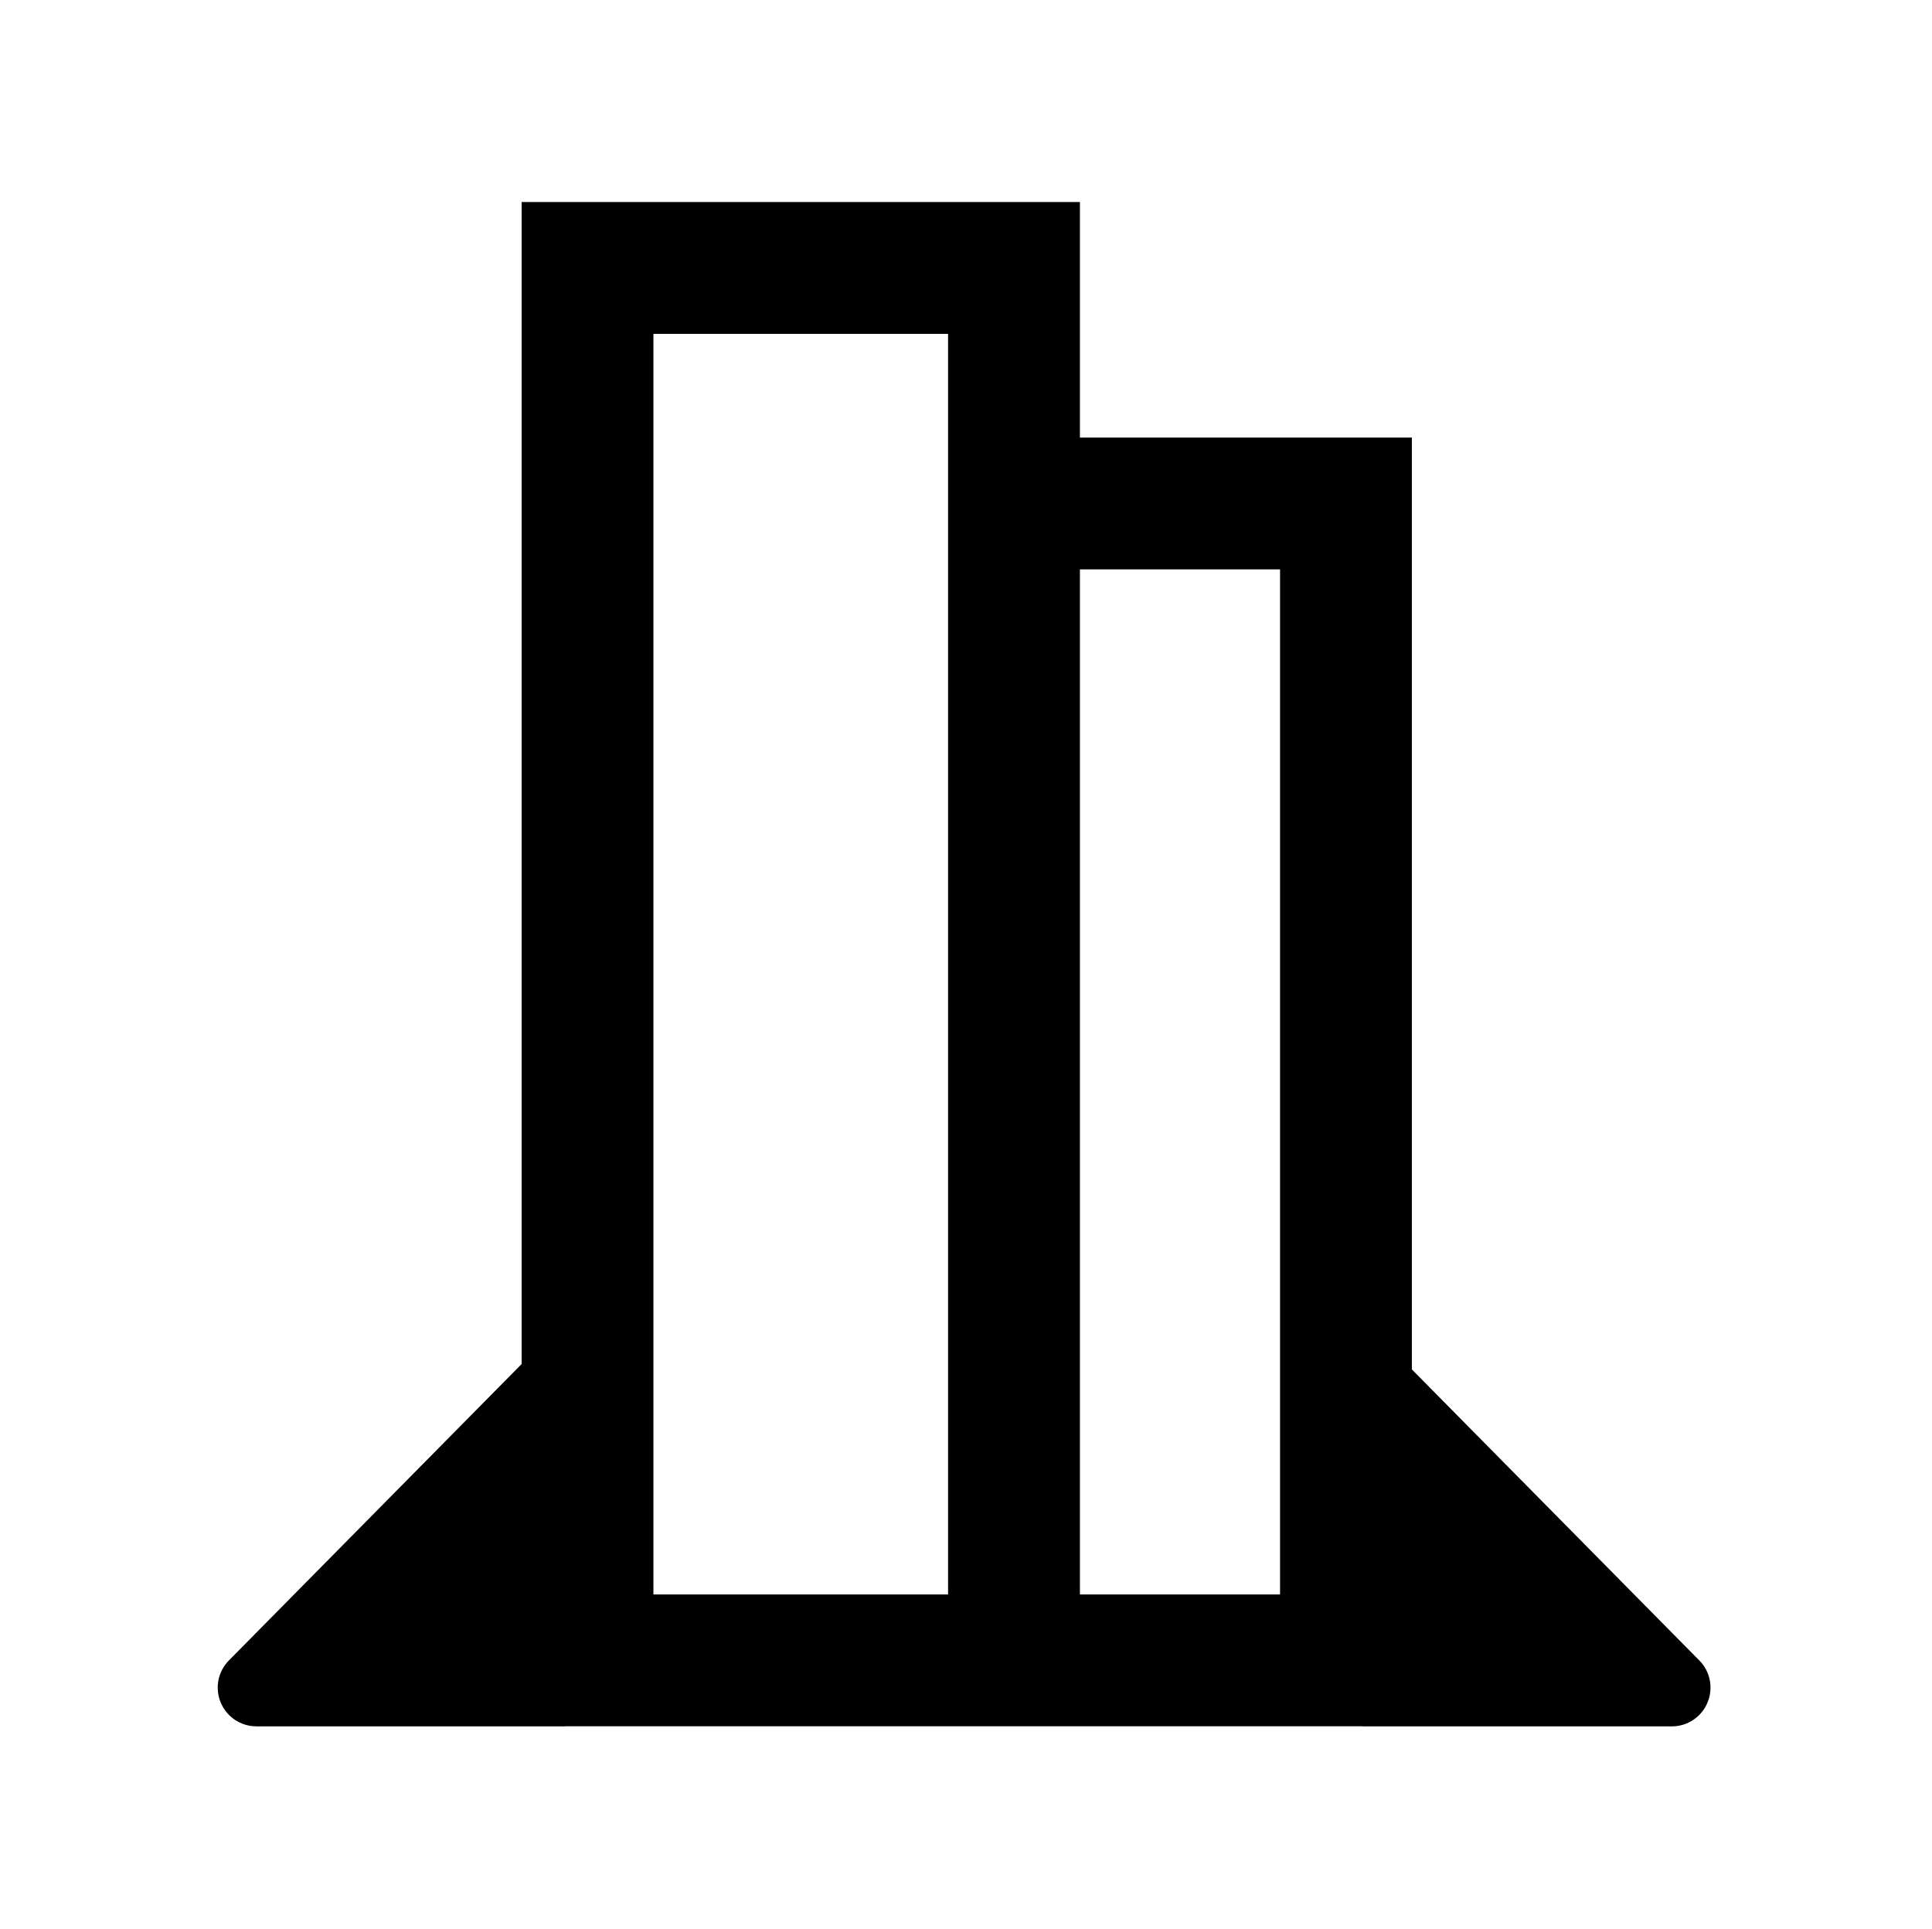
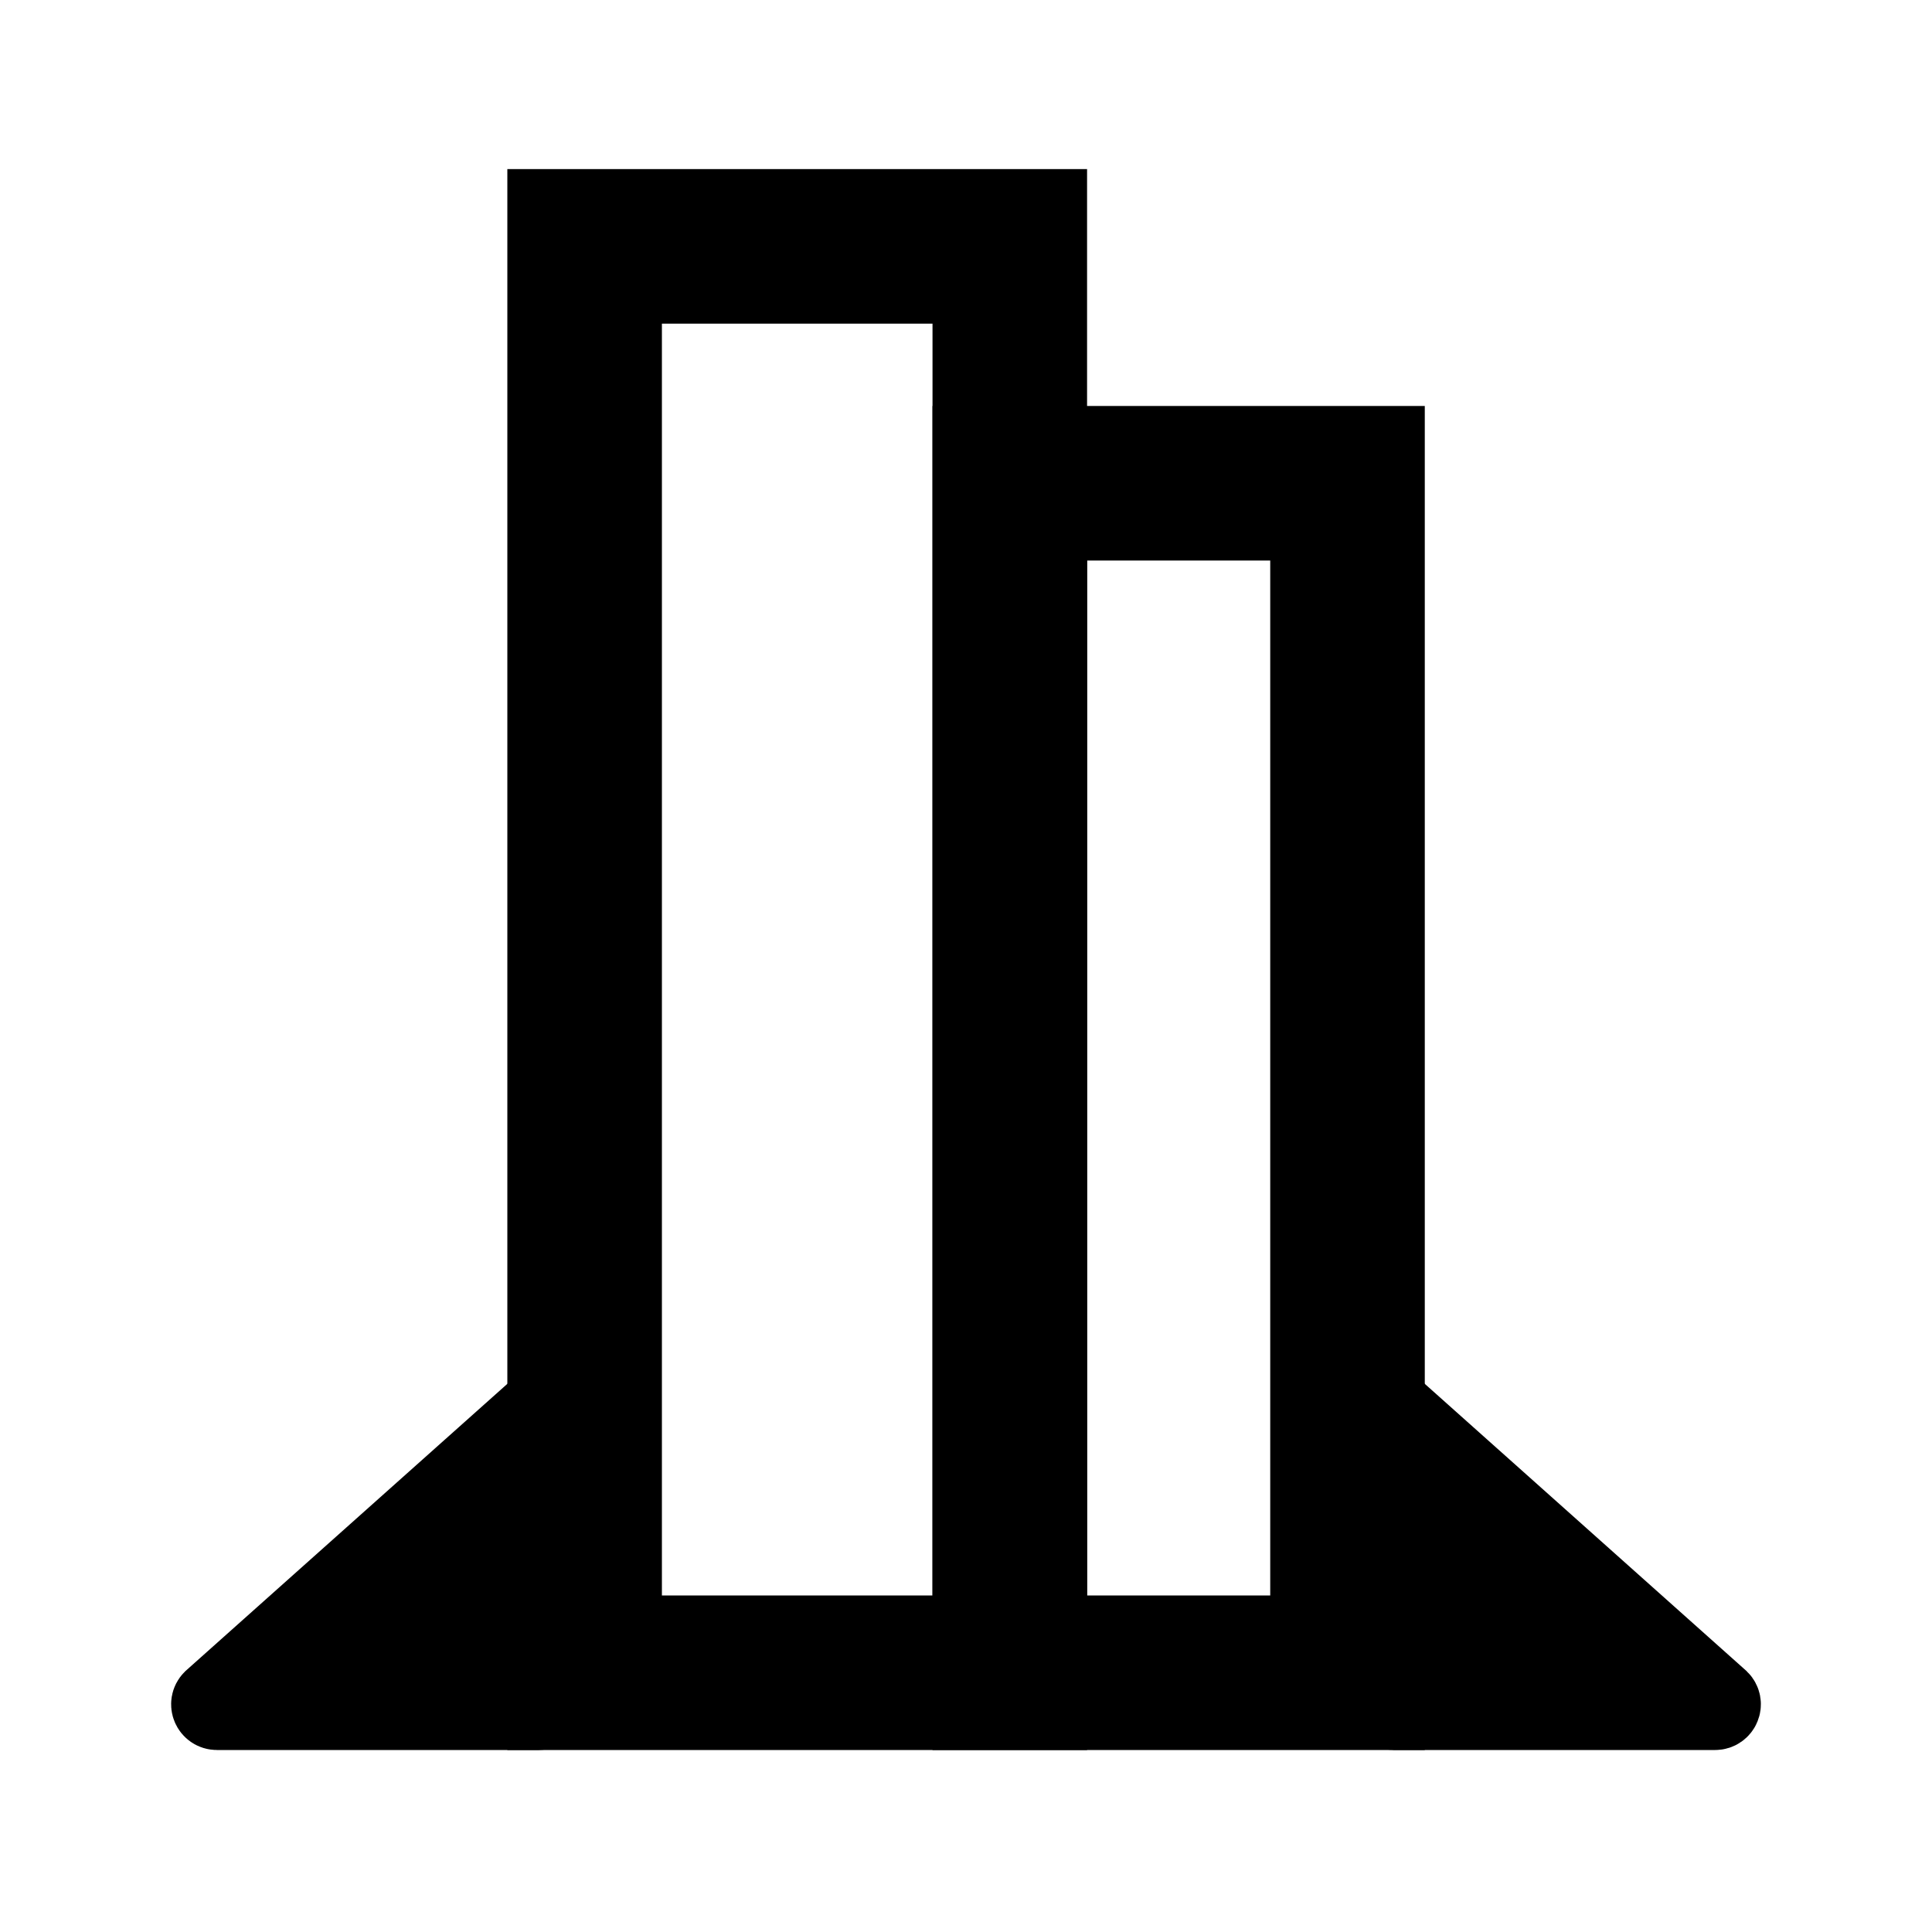
- <svg xmlns="http://www.w3.org/2000/svg" id="emulation_Pcsx2_b" viewBox="0 0 513 512">
+ <svg xmlns="http://www.w3.org/2000/svg" id="Emulation_-_Pcsx2" viewBox="0 0 150 150">
  <defs>
-     <style>.cls-1{fill:none;}</style>
+     <style>.cls-1{stroke-linecap:round;stroke-width:12px;}.cls-1,.cls-2{fill:none;}.cls-1,.cls-3{stroke:#000;}.cls-3{stroke-linecap:square;stroke-width:6px;}</style>
  </defs>
-   <rect class="cls-1" width="513" height="512" />
-   <path id="Ps2_-_By_Kam" d="M451.22,440.88l-76.33-77.28V116.18h-88.14V53.64H138.51V362.17l-77.72,78.69c-2.92,2.96-3.78,7.35-2.18,11.19,1.6,3.84,5.33,6.32,9.49,6.32h81.81c.07,0,.13-.02,.2-.02h211.39c.19,.01,.39,.03,.59,.03h81.81c4.16,0,7.89-2.48,9.49-6.32,1.6-3.84,.75-8.23-2.17-11.19Zm-199.48-17.52h-78.24V88.64h78.24V423.36Zm88.15,0h-53.14V151.18h53.14V423.36Z" />
+   <g id="tela">
+     <rect class="cls-2" width="150" height="150" />
+   </g>
+   <g id="by_Kam">
+     <g id="Suporte">
+       <path id="B" class="cls-3" d="M108.2,132.87h24.96c.49,0,.74-.59,.39-.94l-24.96-22.28c-.35-.35-.94-.11-.94,.39v22.28c0,.3,.25,.55,.55,.55Z" />
+       <path id="A" class="cls-3" d="M41.8,132.87H16.84c-.49,0-.74-.59-.39-.94l24.96-22.27c.35-.35,.95-.11,.95,.39v22.27c0,.31-.25,.55-.55,.55Z" />
+     </g>
+     <g id="Ps2">
+       <rect id="B-2" class="cls-1" x="78.4" y="37.52" width="26.22" height="92.35" />
+       <rect id="A-2" class="cls-1" x="45.39" y="19.13" width="33.01" height="110.74" />
+     </g>
+   </g>
</svg>
